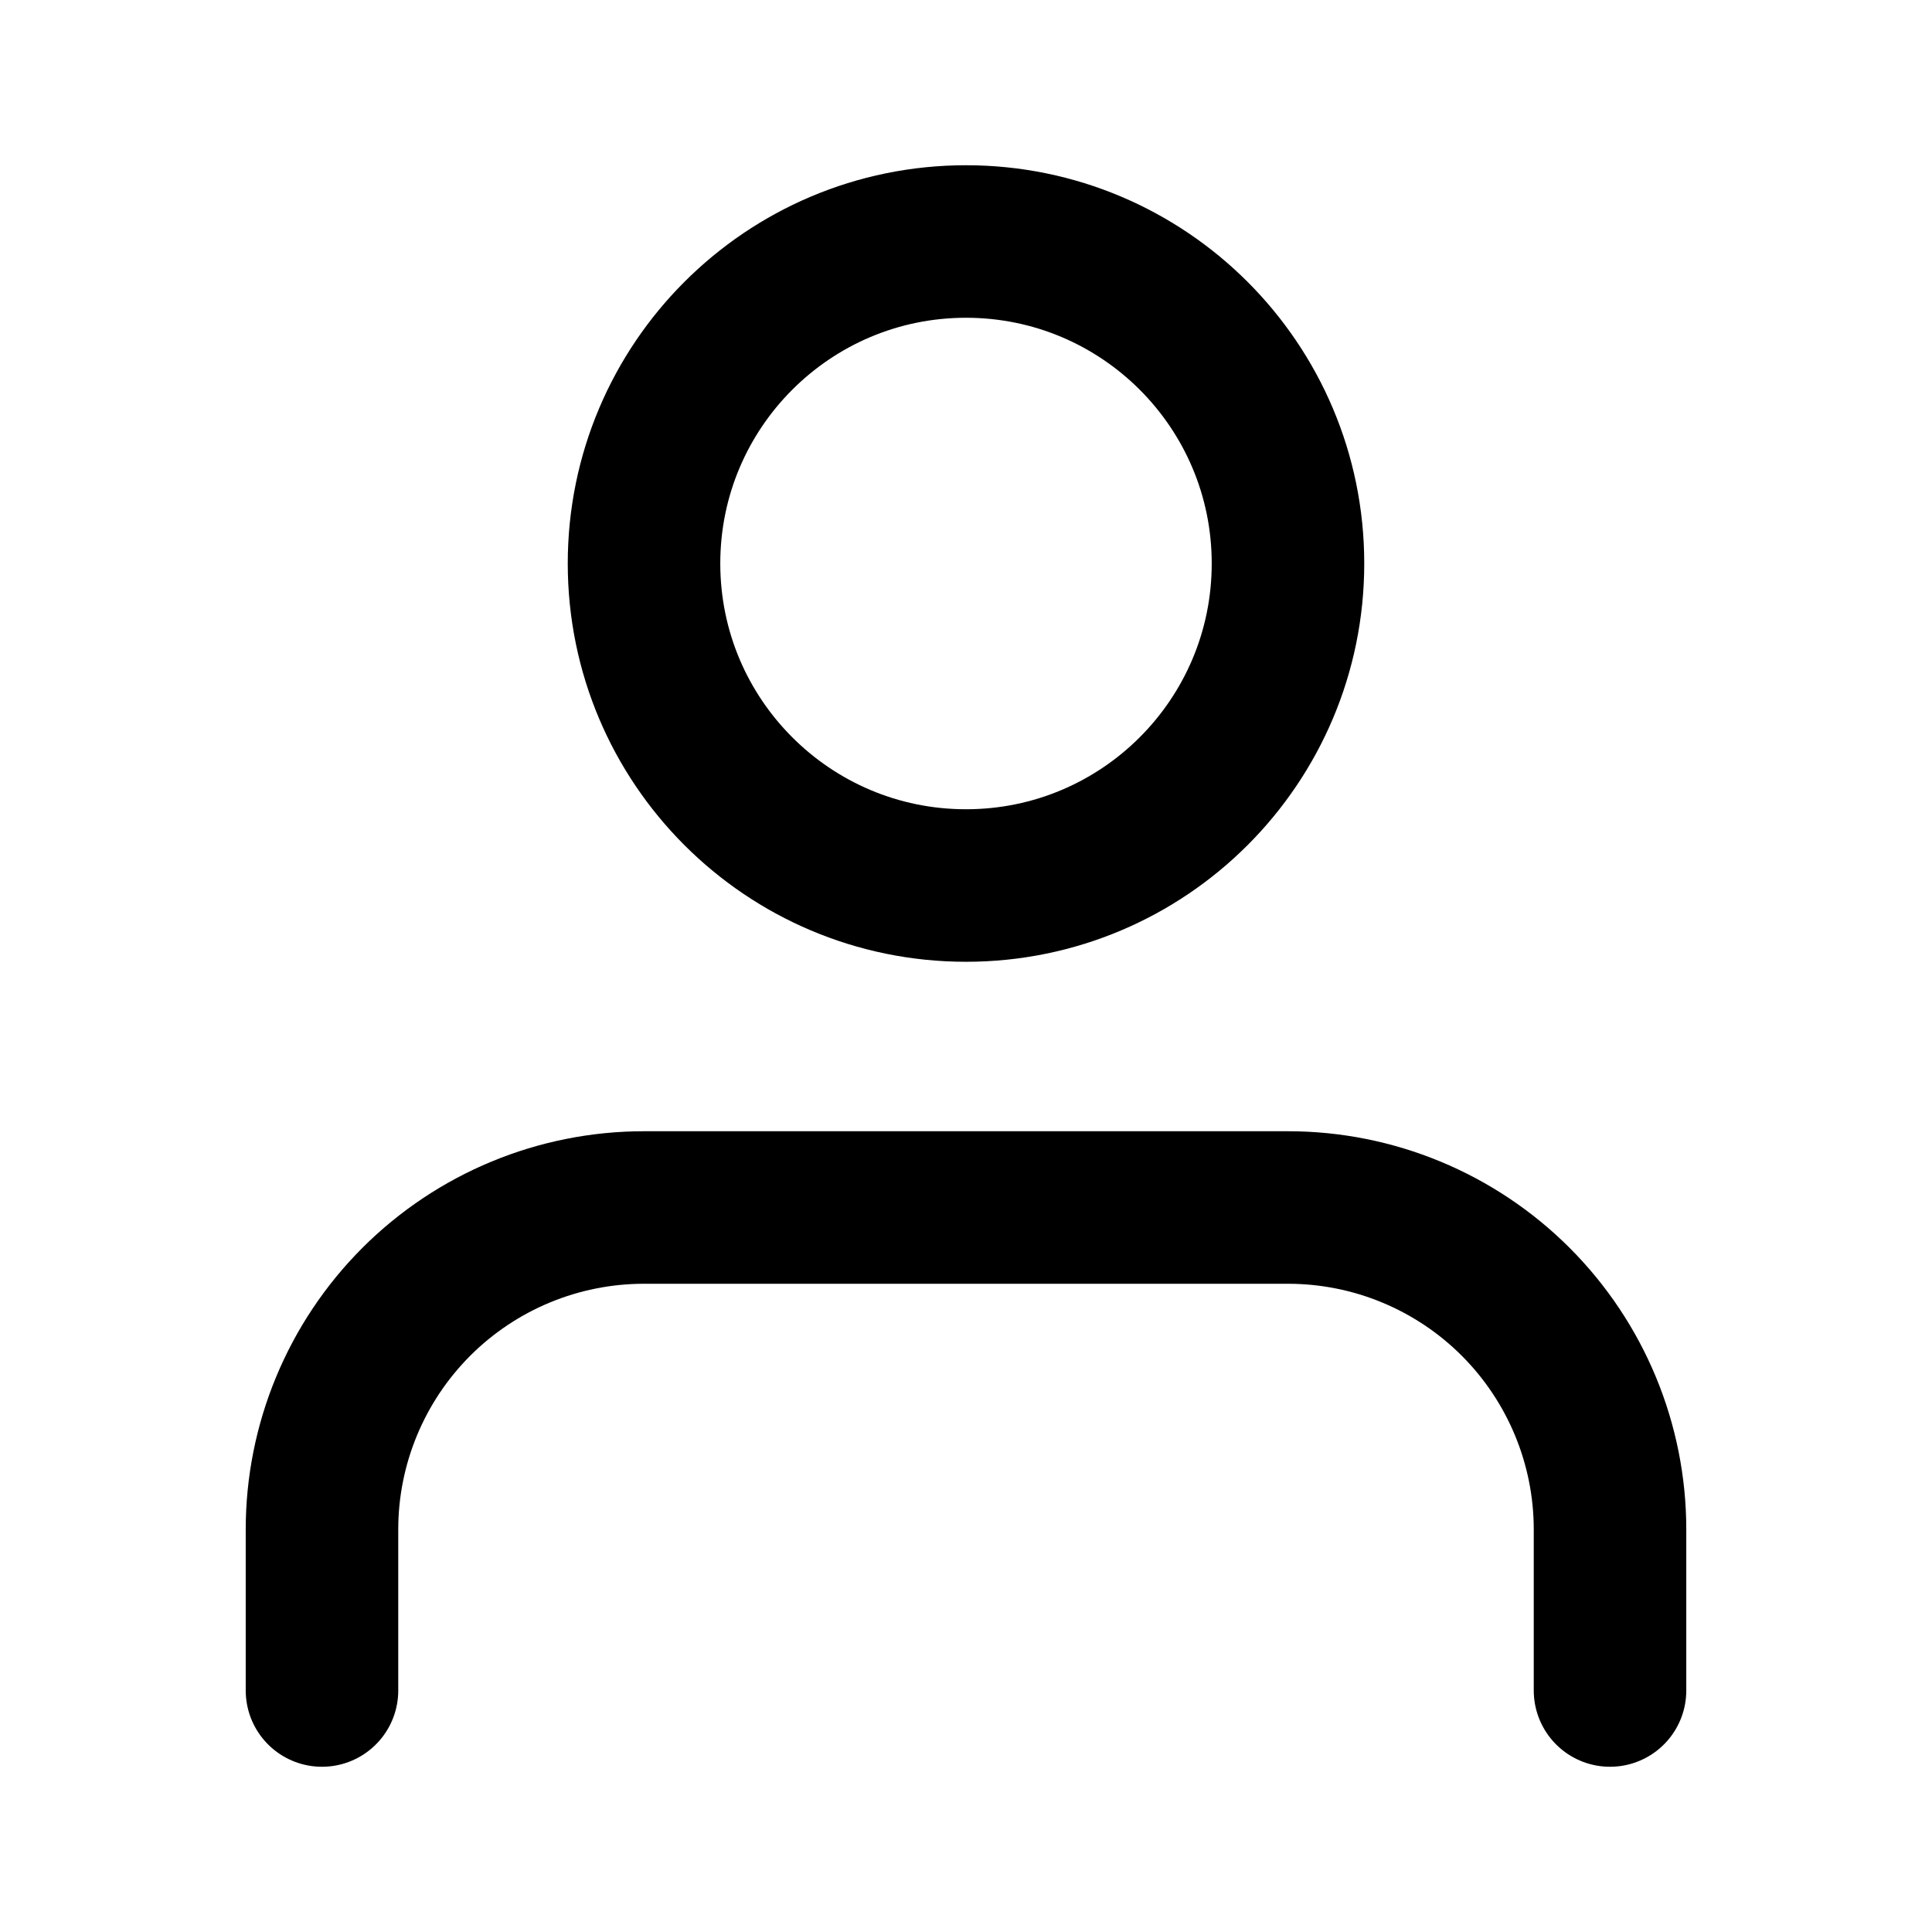
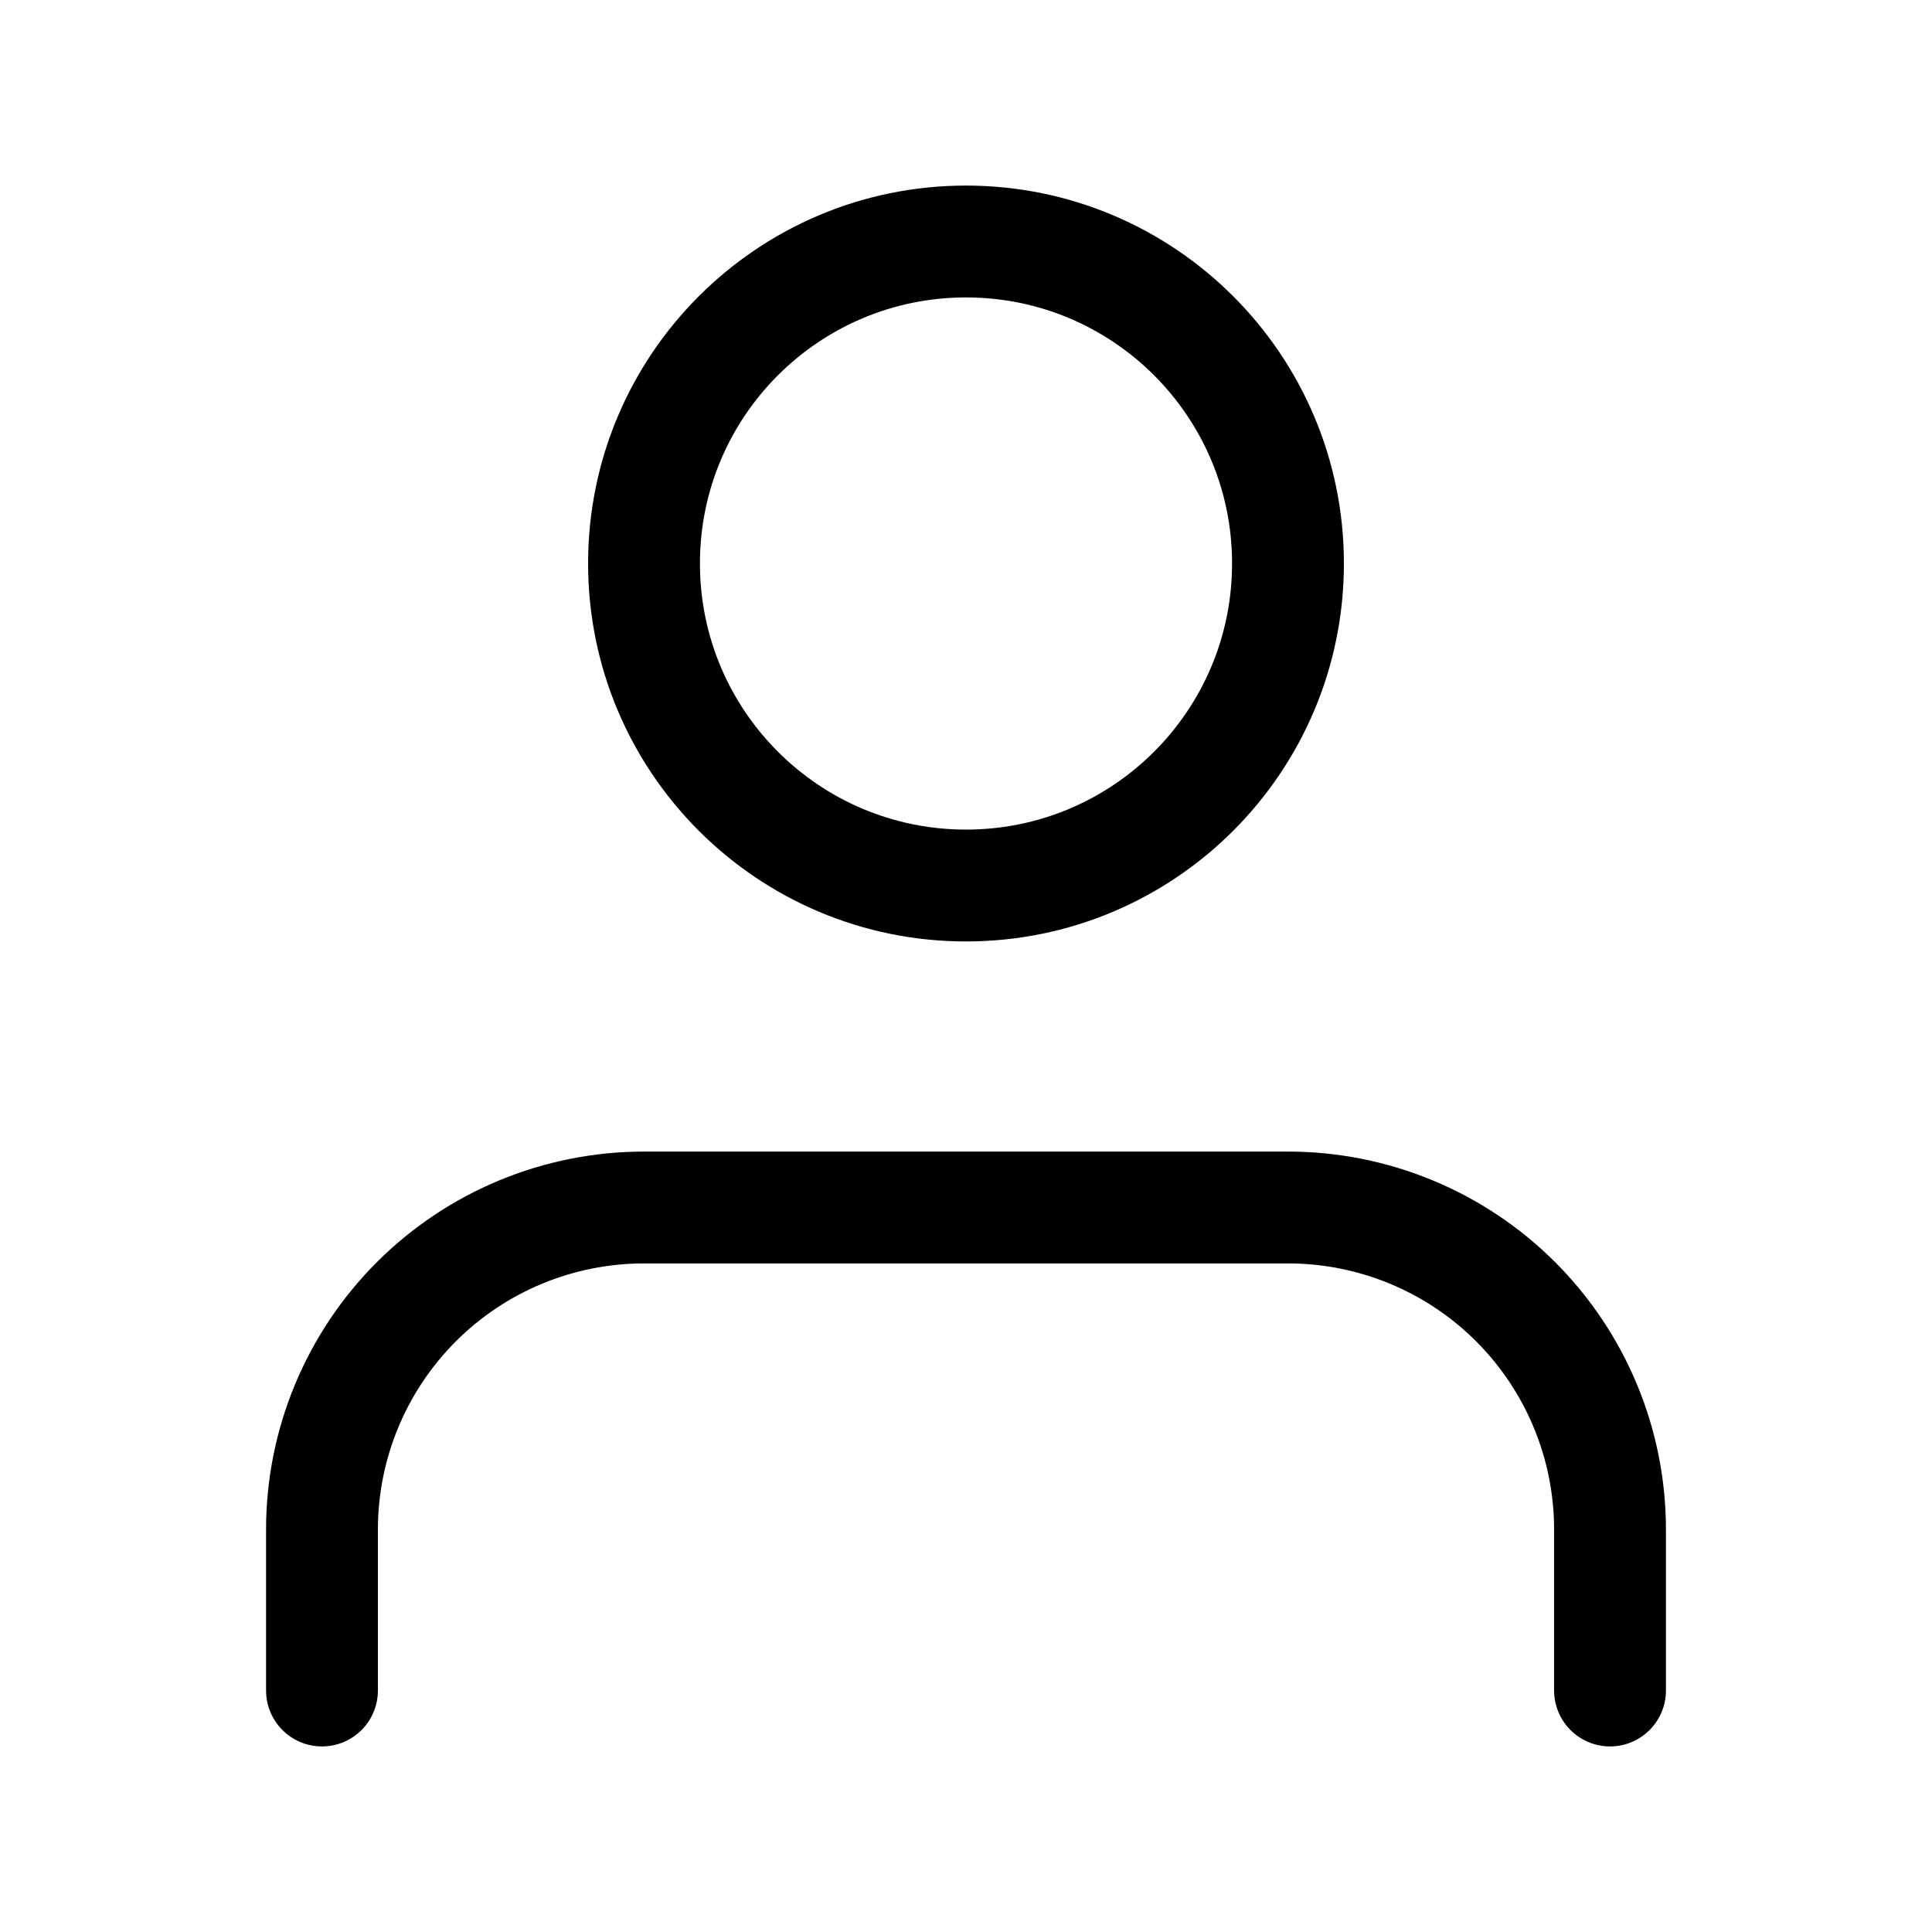
<svg xmlns="http://www.w3.org/2000/svg" width="34" height="34" viewBox="0 0 38 38" fill="none">
-   <path d="M31.667 33.25V30.083C31.667 28.404 30.999 26.793 29.812 25.605C28.624 24.417 27.013 23.75 25.333 23.75H12.667C10.987 23.75 9.376 24.417 8.188 25.605C7.001 26.793 6.333 28.404 6.333 30.083V33.25" stroke="currentColor" stroke-width="3" stroke-linecap="round" stroke-linejoin="round" />
-   <path d="M19 17.417C22.498 17.417 25.333 14.581 25.333 11.083C25.333 7.586 22.498 4.75 19 4.75C15.502 4.75 12.667 7.586 12.667 11.083C12.667 14.581 15.502 17.417 19 17.417Z" stroke="currentColor" stroke-width="3" stroke-linecap="round" stroke-linejoin="round" />
+   <path d="M31.667 33.25V30.083C31.667 28.404 30.999 26.793 29.812 25.605C28.624 24.417 27.013 23.75 25.333 23.75H12.667C10.987 23.75 9.376 24.417 8.188 25.605C7.001 26.793 6.333 28.404 6.333 30.083V33.25" stroke="currentColor" stroke-width="2.2" stroke-linecap="round" stroke-linejoin="round" />
+   <path d="M19 17.417C22.498 17.417 25.333 14.581 25.333 11.083C25.333 7.586 22.498 4.75 19 4.75C15.502 4.75 12.667 7.586 12.667 11.083C12.667 14.581 15.502 17.417 19 17.417Z" stroke="currentColor" stroke-width="2.2" stroke-linecap="round" stroke-linejoin="round" />
</svg>
